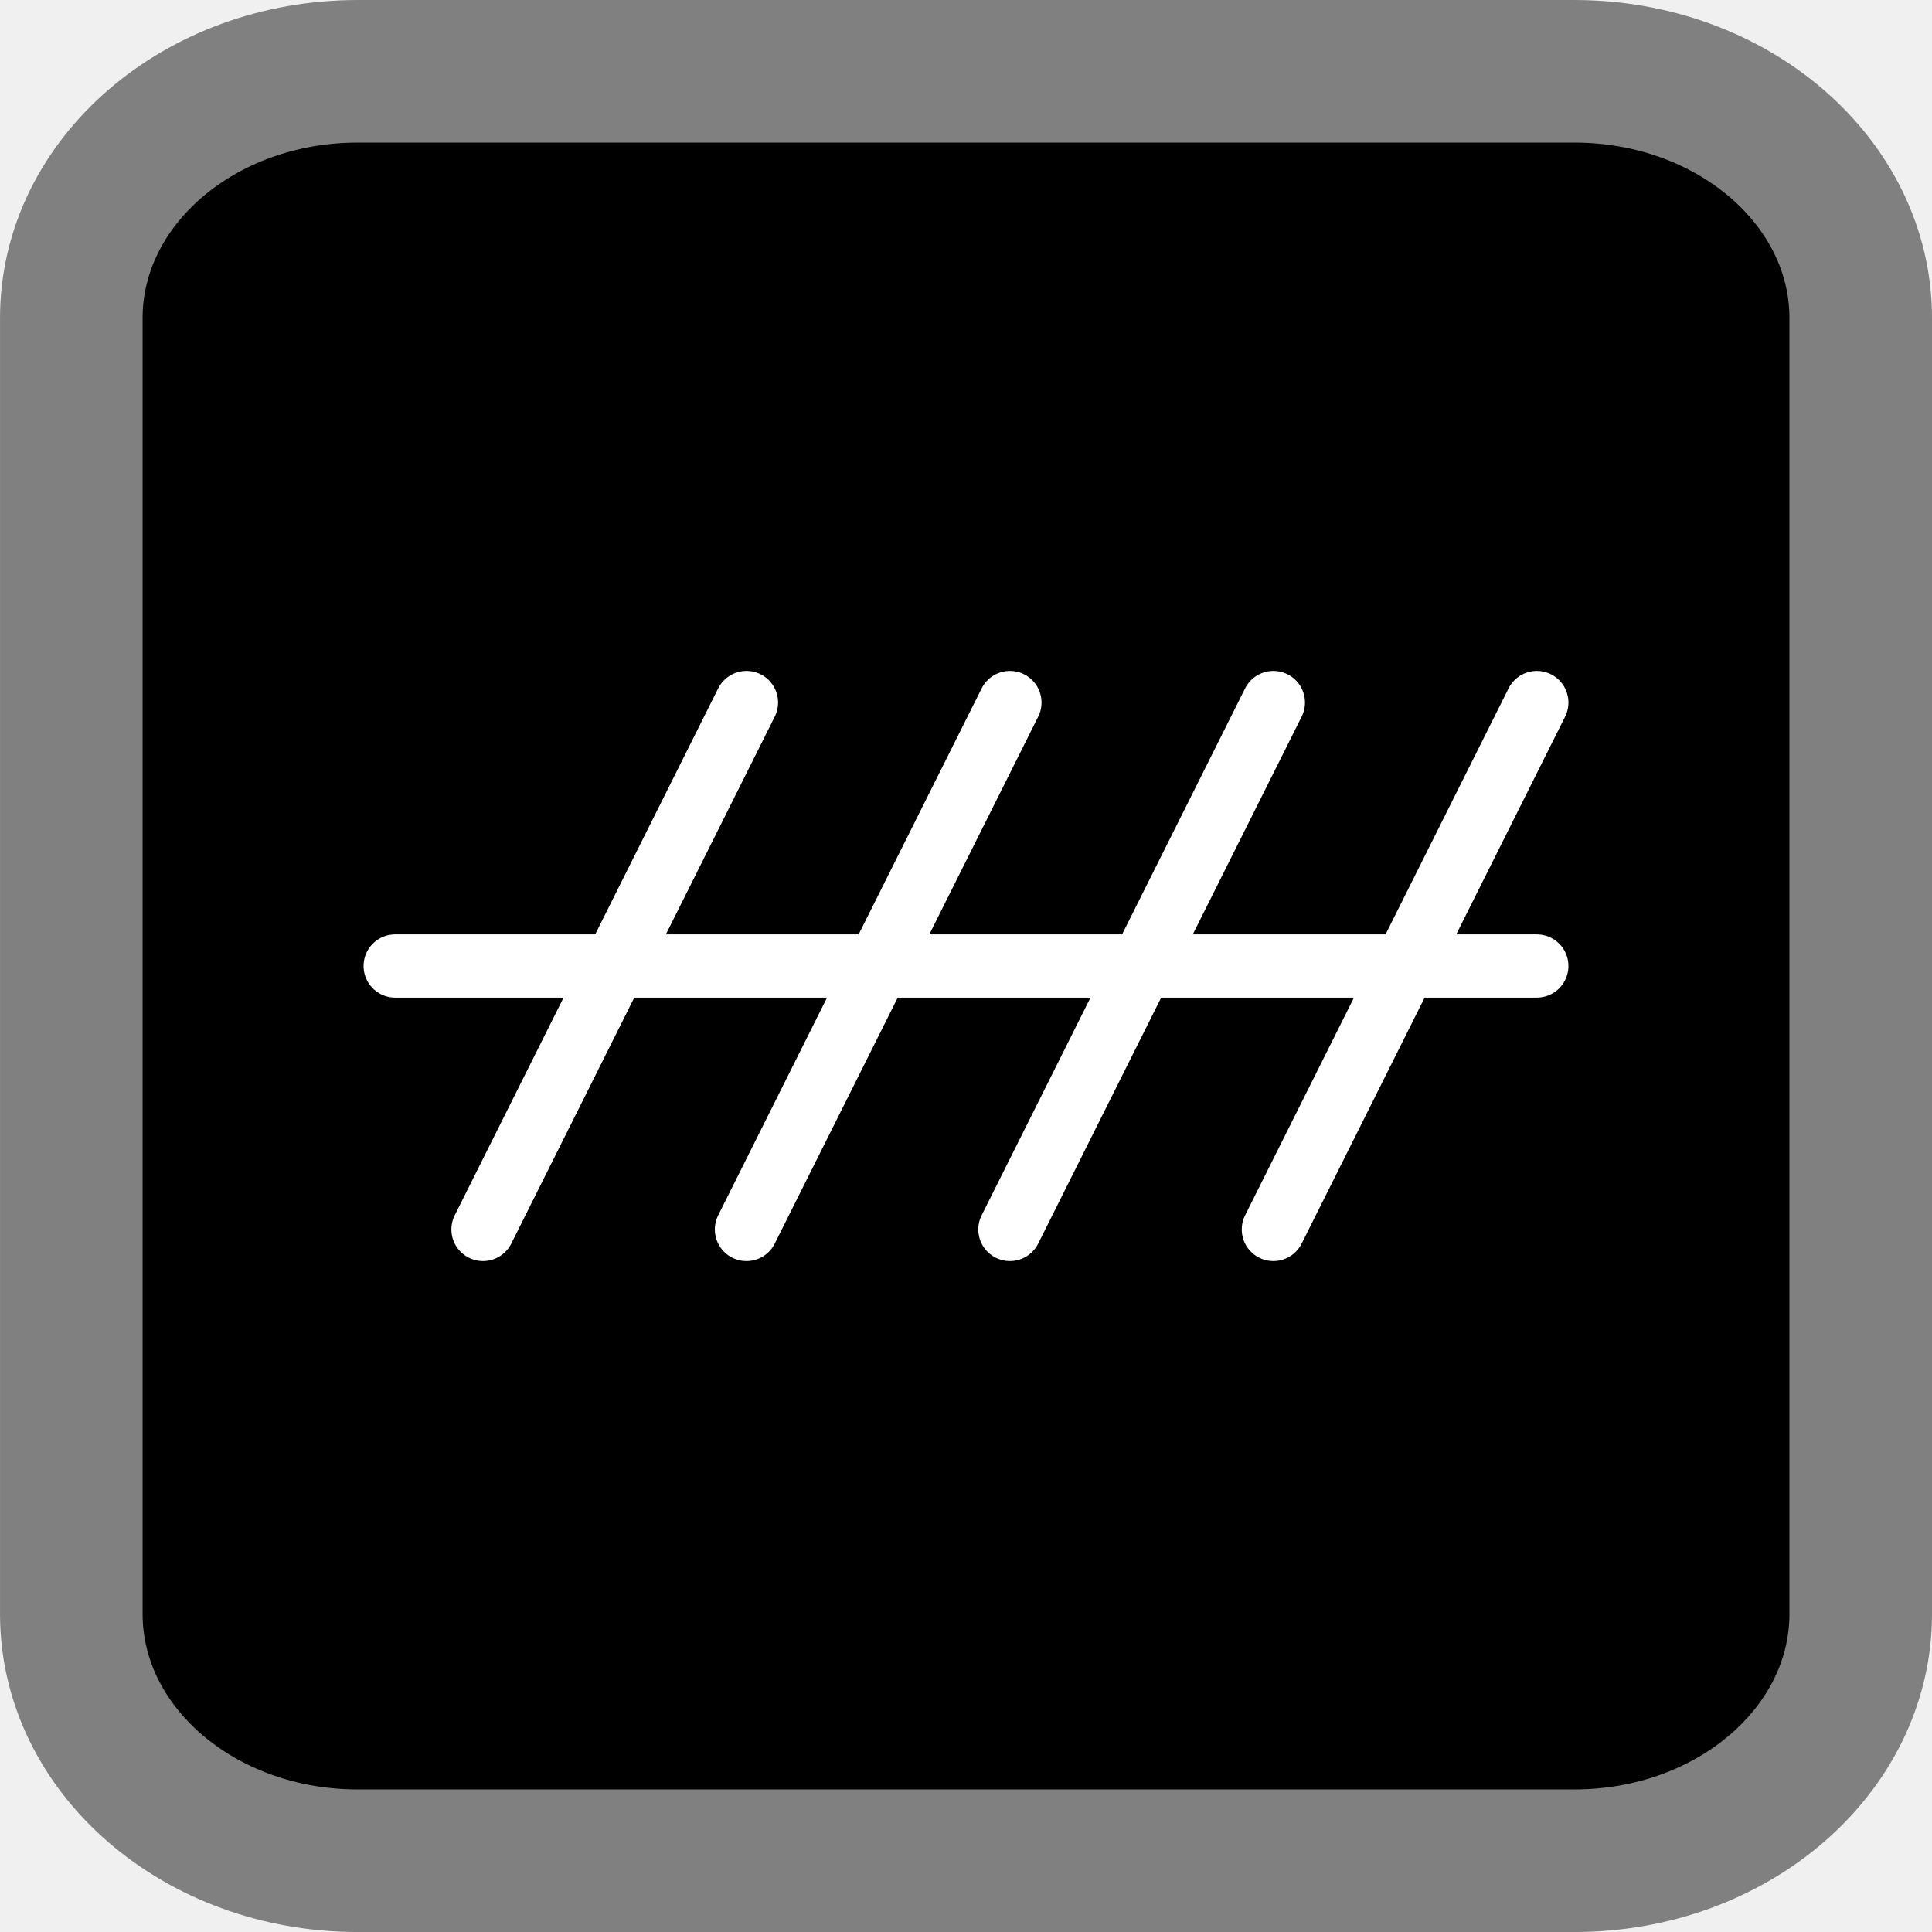
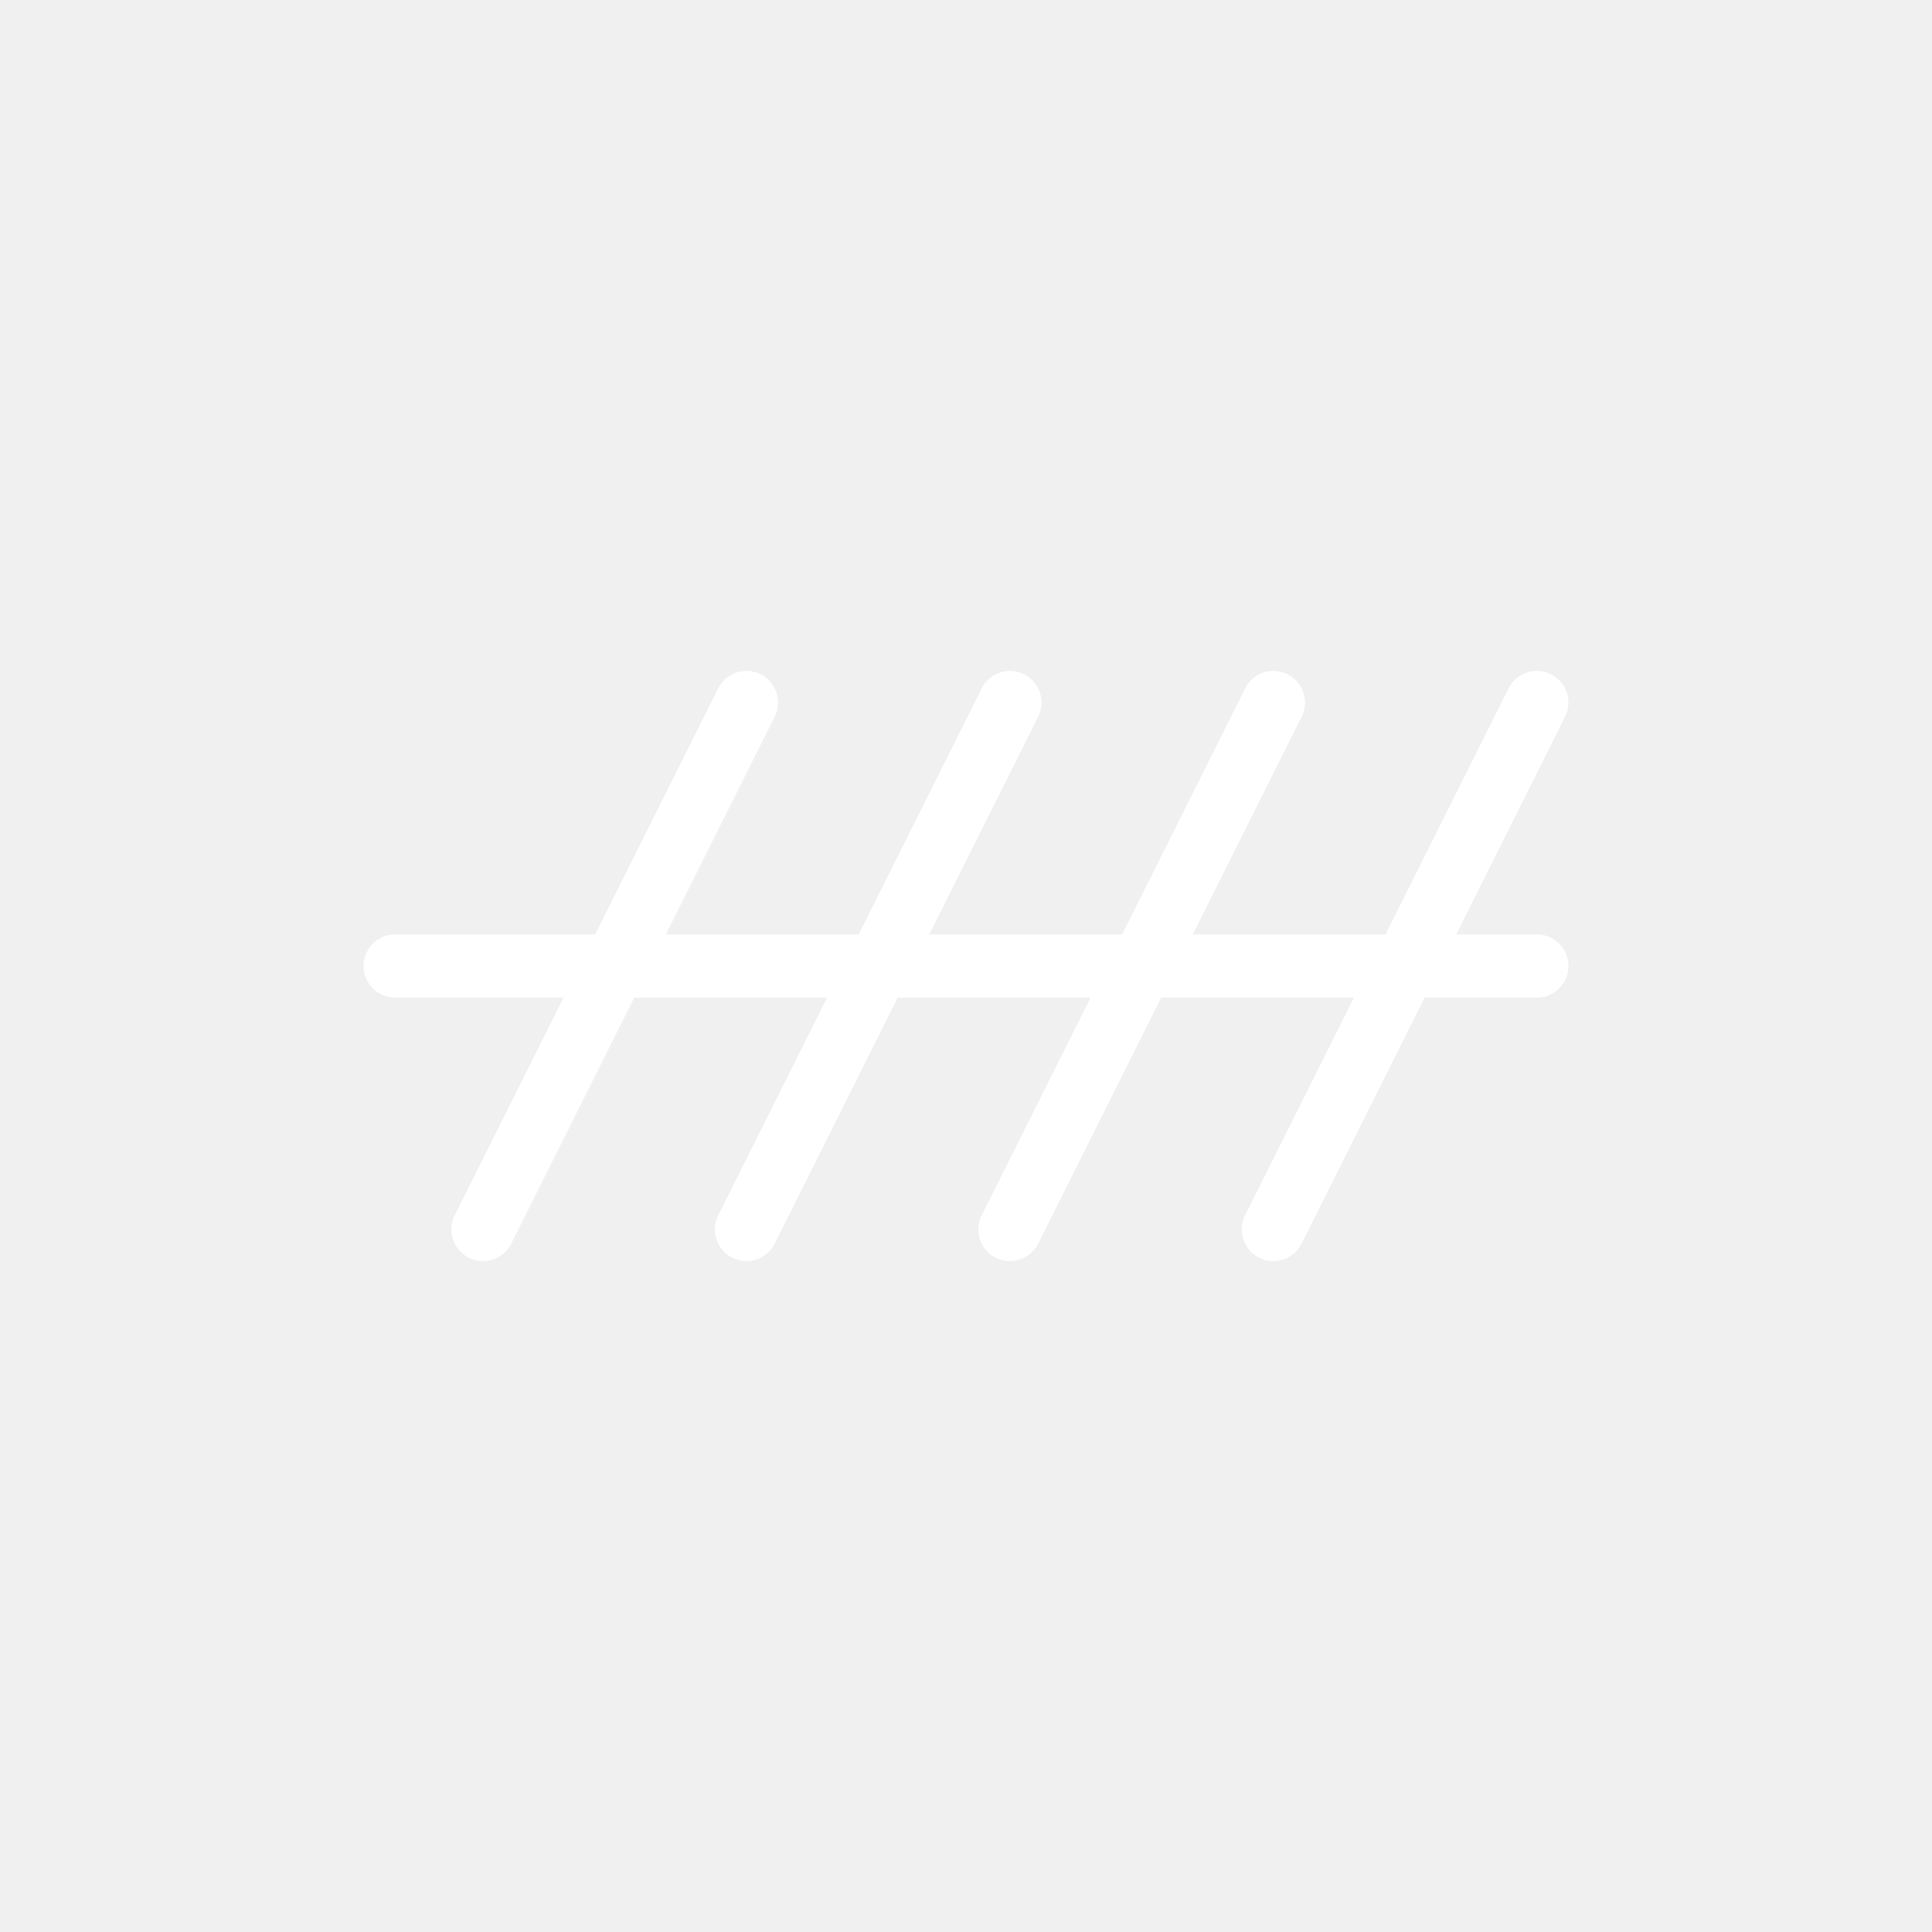
<svg xmlns="http://www.w3.org/2000/svg" version="1.0" width="55" height="55" id="svg2">
  <defs id="defs4" />
-   <rect width="50.941" height="50.941" rx="8.151" ry="7.026" x="2.03" y="2.03" id="rect2817" style="fill:#000000;fill-opacity:1;stroke:#808080;stroke-width:4.059;stroke-miterlimit:4;stroke-opacity:1;stroke-dasharray:none" />
  <g transform="translate(-33.75,-12.5)" id="g6" style="fill:none;stroke:#ffffff;stroke-opacity:1">
    <g transform="translate(5,32.5)" id="g8" style="fill:none;stroke:#ffffff;stroke-opacity:1">
      <line x1="50" y1="0" x2="42.5" y2="15" style="fill:none;stroke:#ffffff;stroke-width:1.8;stroke-linecap:round;stroke-opacity:1" id="line10" />
      <line x1="57.5" y1="0" x2="50" y2="15" style="fill:none;stroke:#ffffff;stroke-width:1.8;stroke-linecap:round;stroke-opacity:1" id="line12" />
      <line x1="65" y1="0" x2="57.5" y2="15" style="fill:none;stroke:#ffffff;stroke-width:1.8;stroke-linecap:round;stroke-opacity:1" id="line14" />
      <line x1="72.5" y1="0" x2="65" y2="15" style="fill:none;stroke:#ffffff;stroke-width:1.8;stroke-linecap:round;stroke-opacity:1" id="line16" />
      <line x1="40" y1="7.5" x2="72.5" y2="7.5" style="fill:none;stroke:#ffffff;stroke-width:1.8;stroke-linecap:round;stroke-opacity:1" id="line18" />
    </g>
  </g>
</svg>
